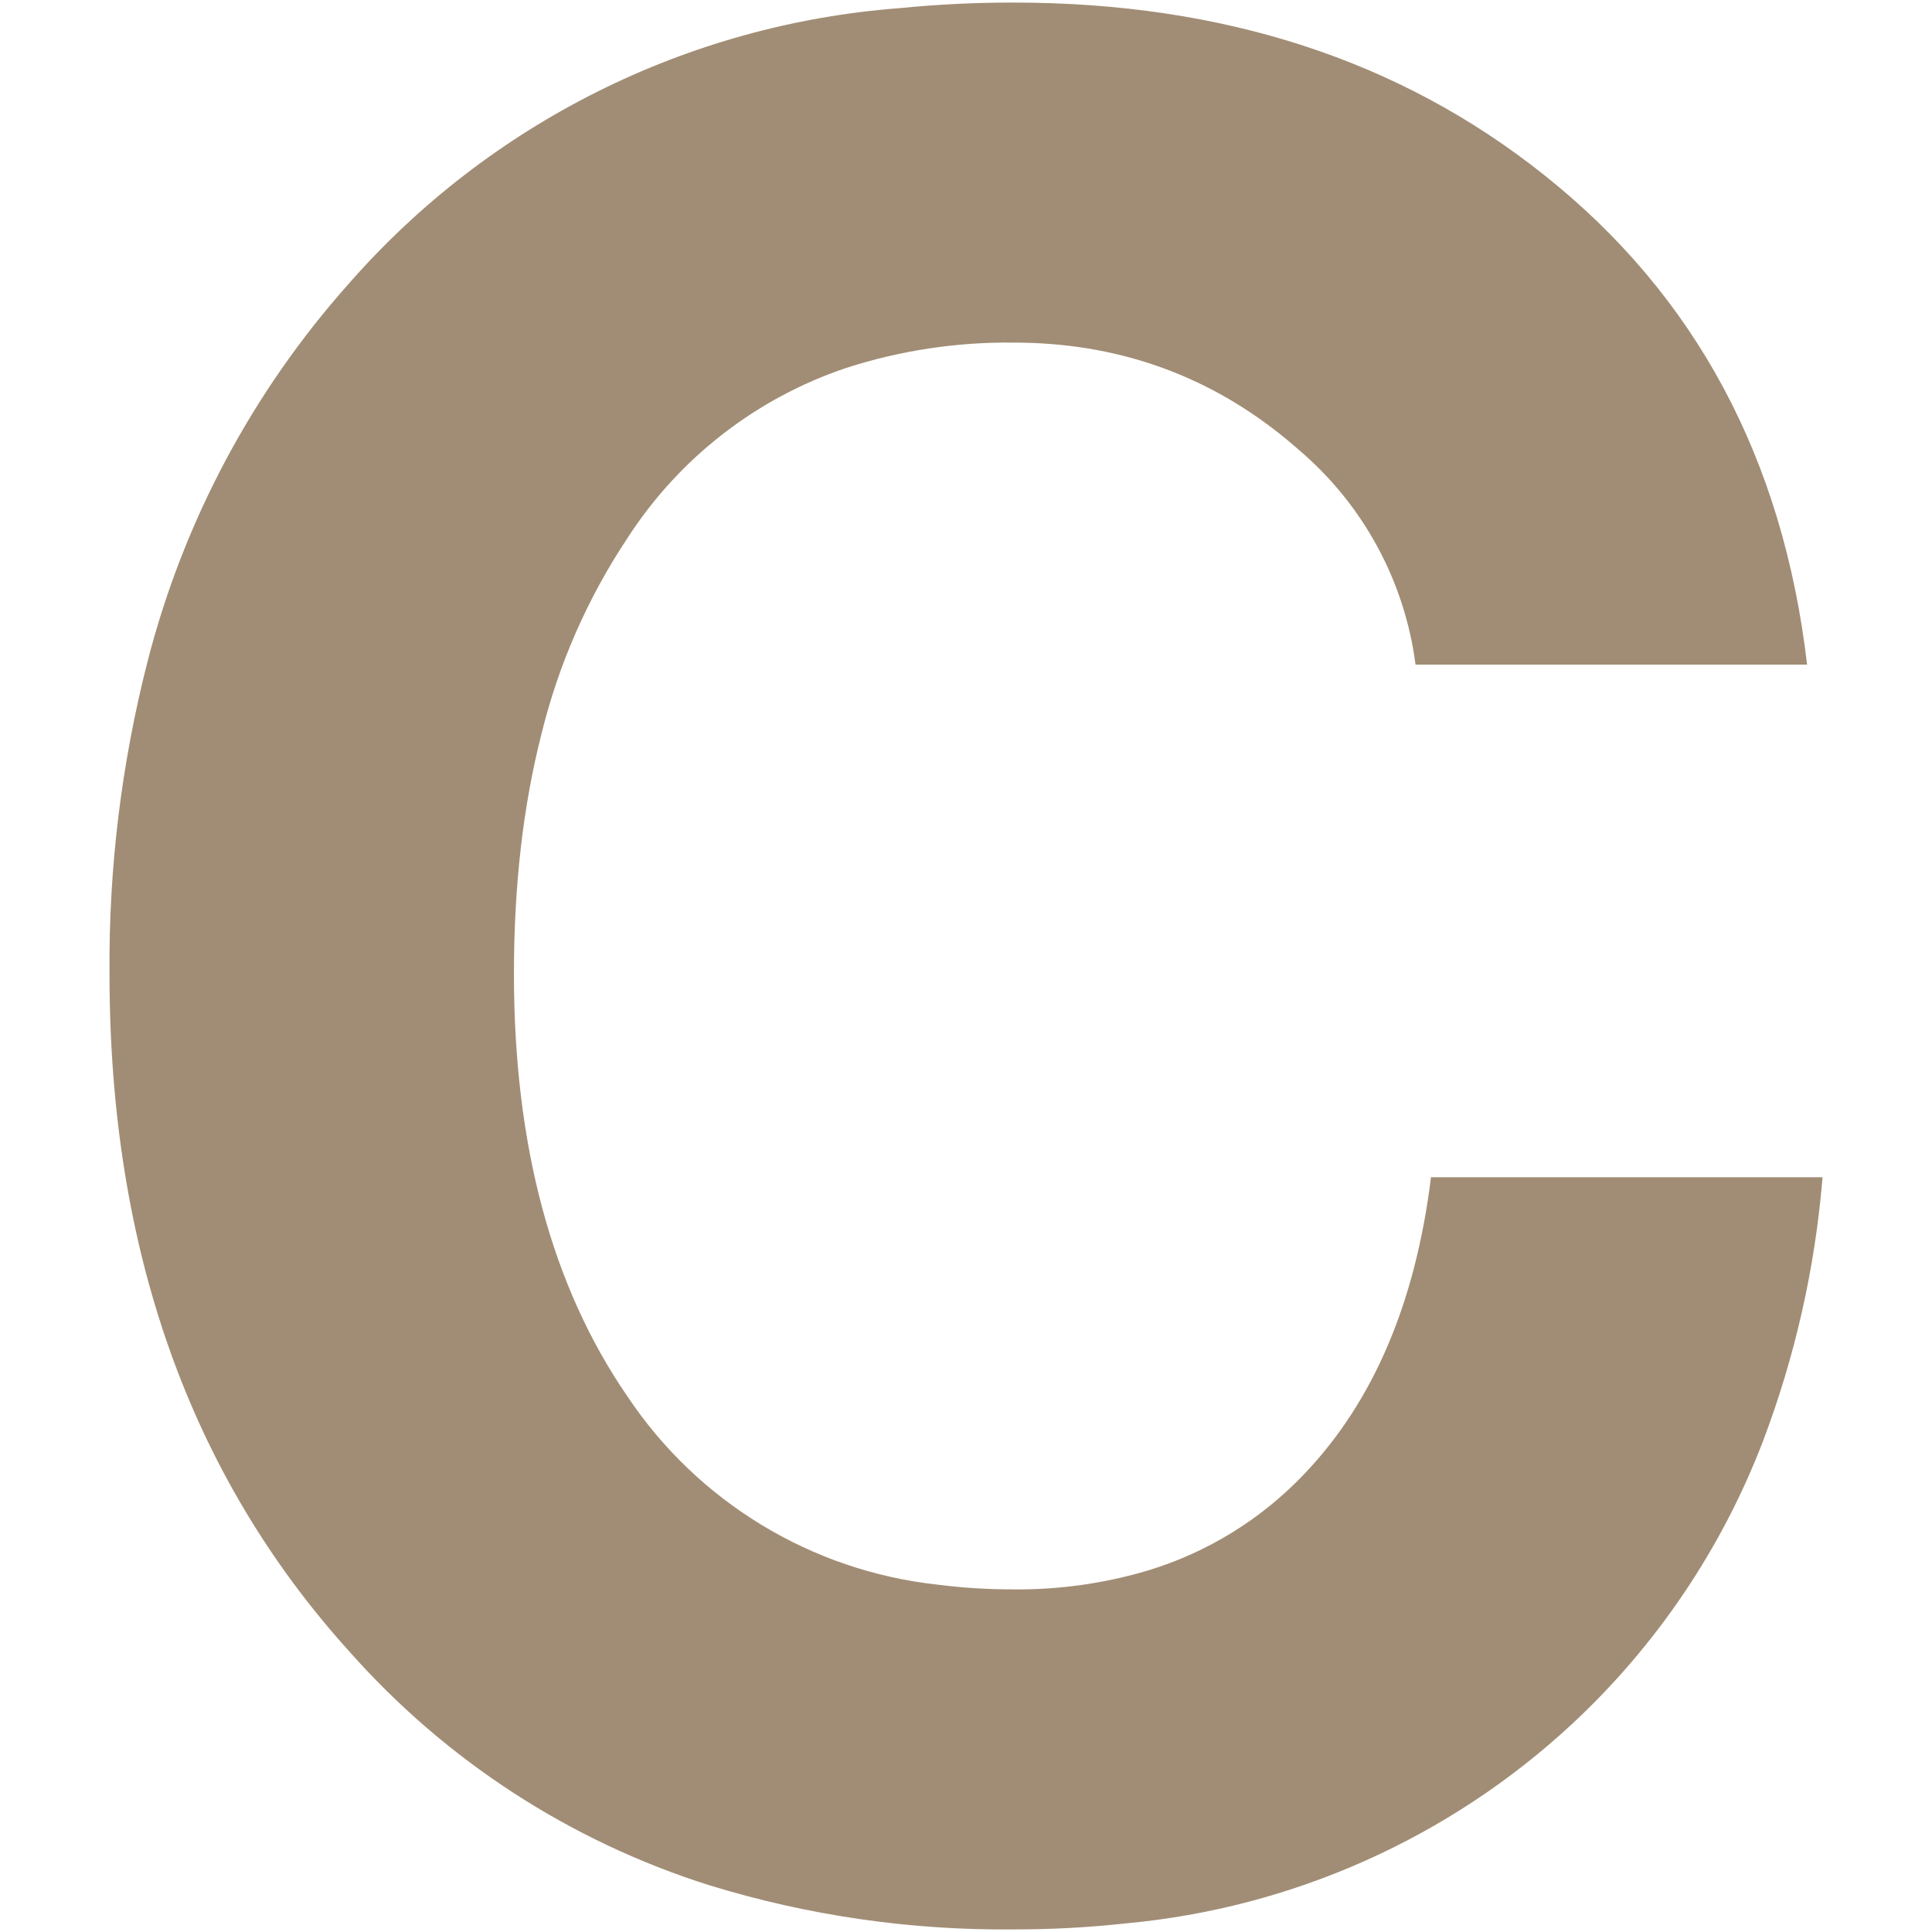
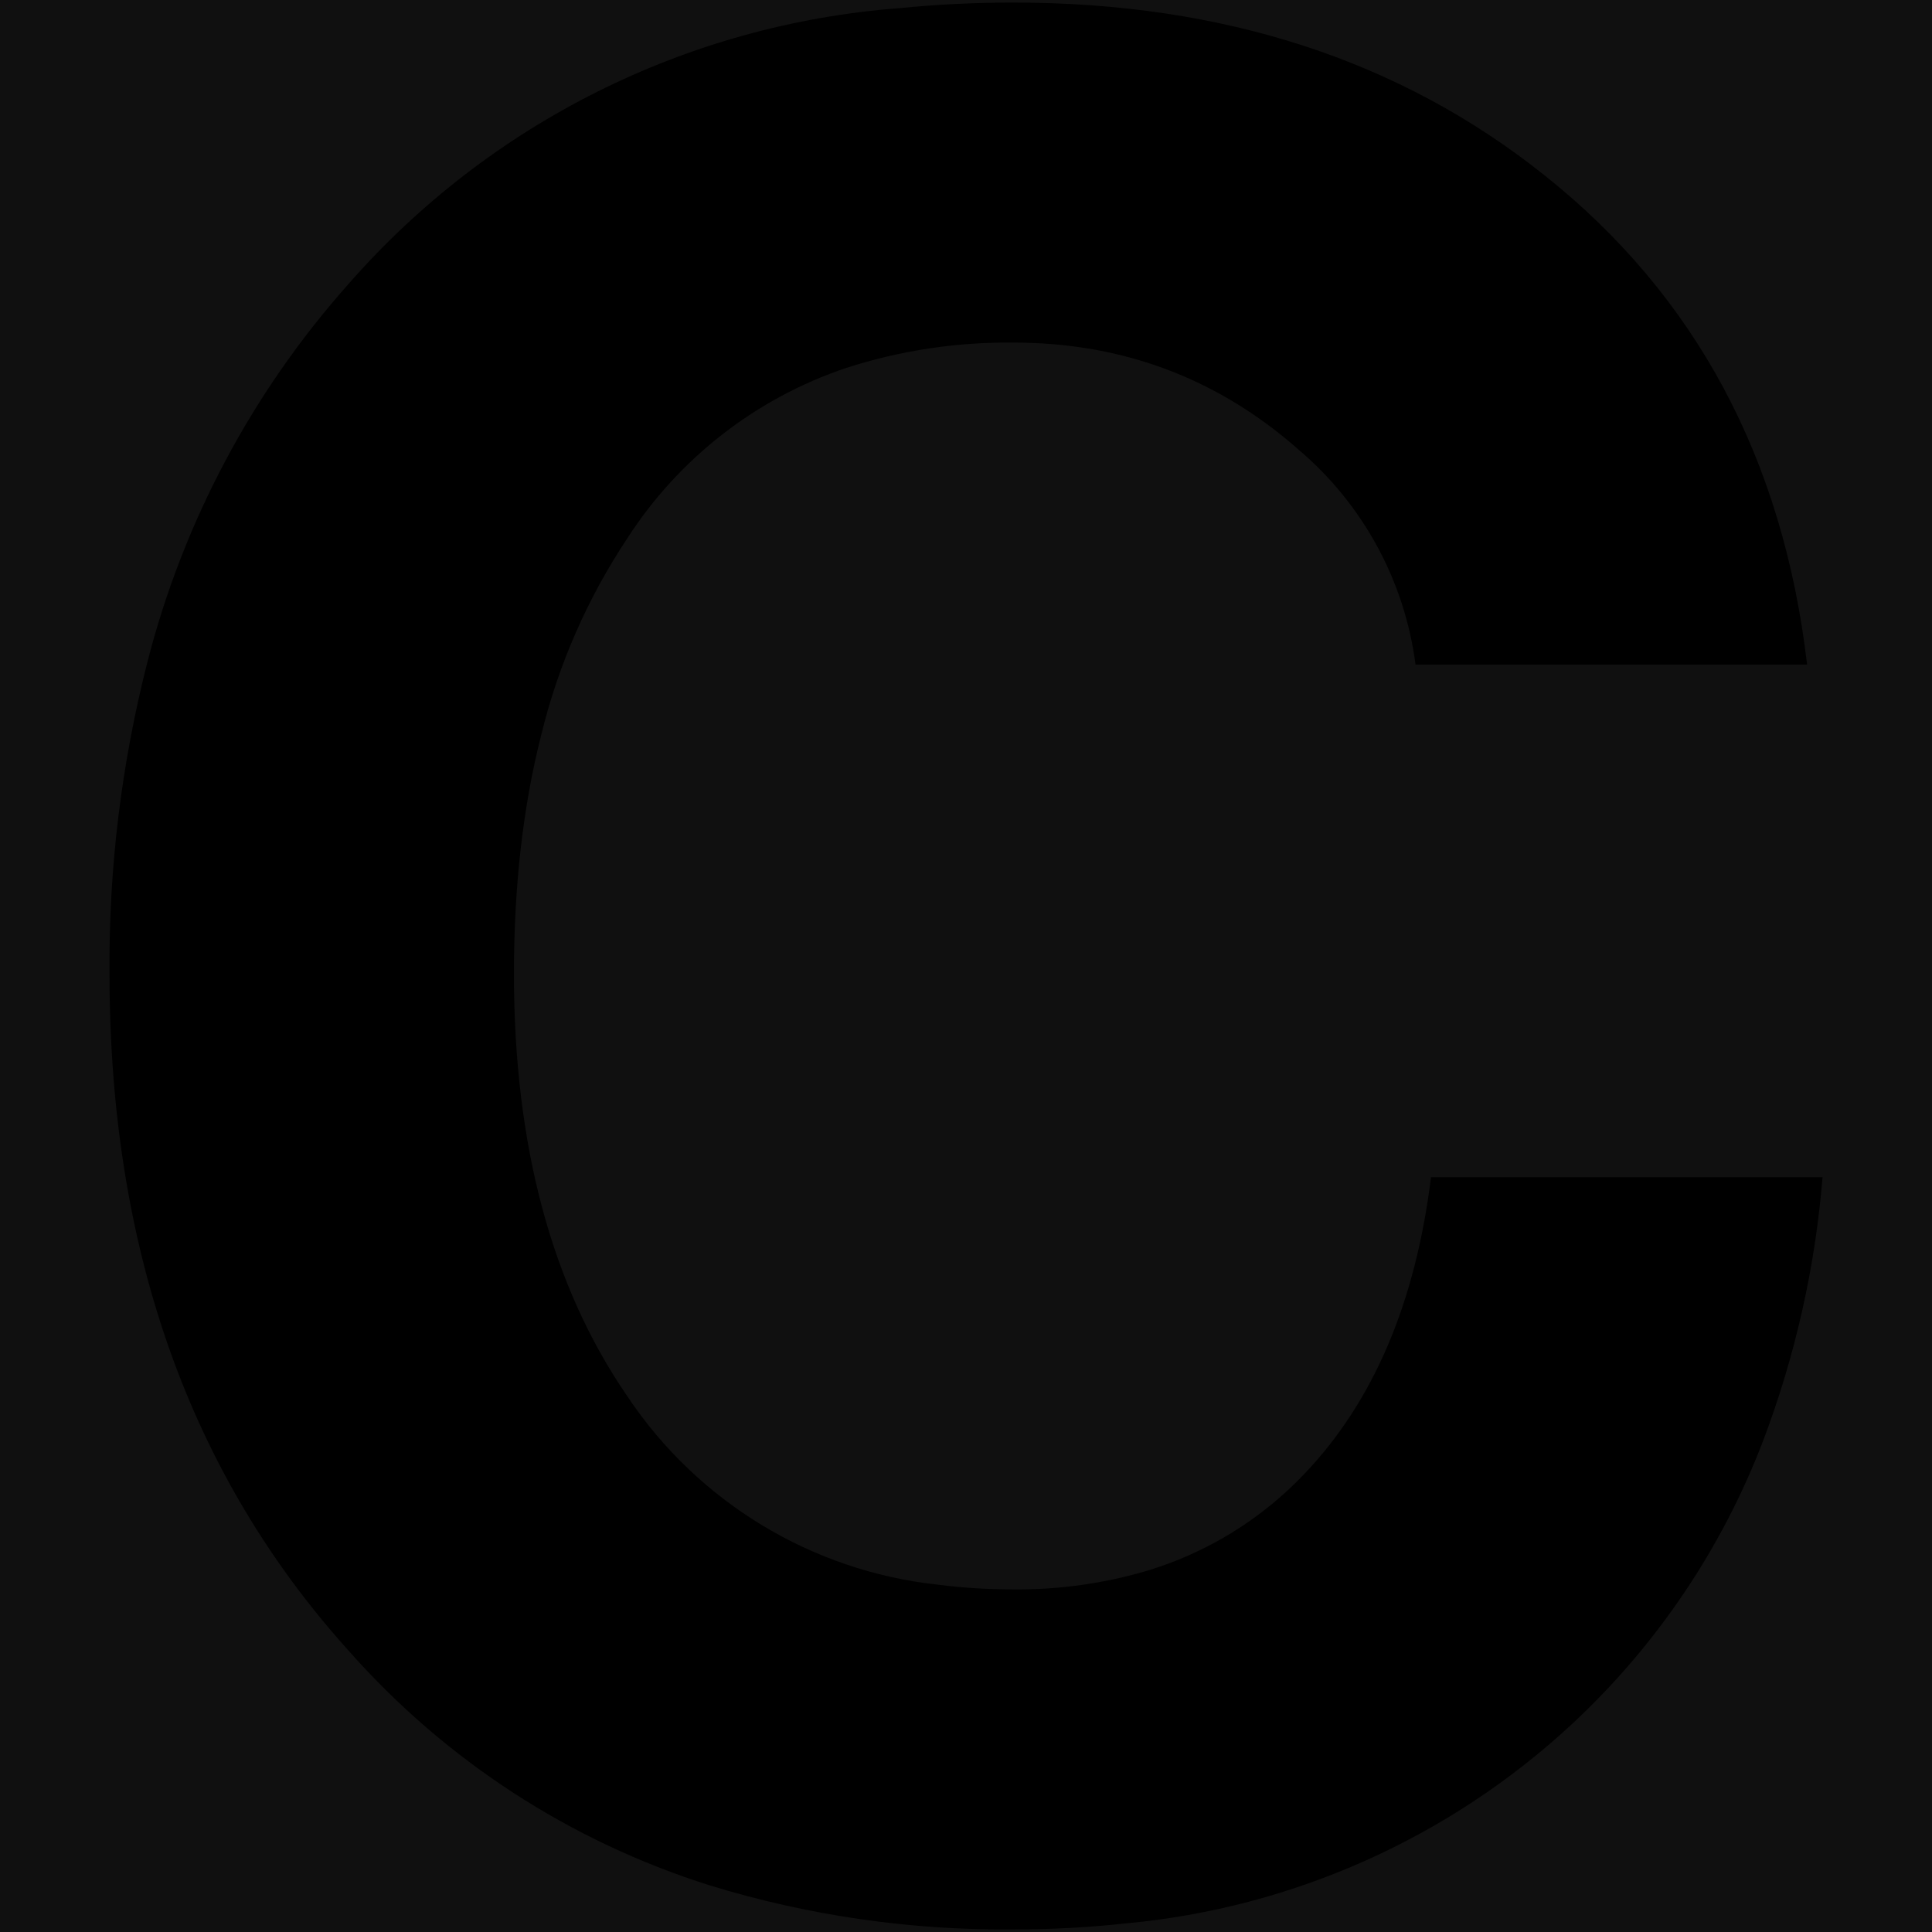
<svg xmlns="http://www.w3.org/2000/svg" viewBox="0 0 75 75">
+   <rect width="100%" height="100%" fill="#101010" />
  <g transform="translate(4.249, 0.0985)">
-     <path fill="#a18d75" d="M 65.902 25.701 L 50.702 25.701 A 13.163 13.163 0 0 0 46.182 17.374 A 17.277 17.277 0 0 0 45.502 16.801 Q 41.002 13.201 35.102 13.201 A 20.405 20.405 0 0 0 28.606 14.183 A 16.27 16.27 0 0 0 20.102 20.801 A 24.067 24.067 0 0 0 16.767 28.409 Q 15.702 32.583 15.702 37.701 Q 15.702 47.701 20.102 54.101 A 16.647 16.647 0 0 0 32.151 61.418 A 23.045 23.045 0 0 0 35.102 61.601 A 17.678 17.678 0 0 0 40.297 60.873 A 13.969 13.969 0 0 0 46.402 57.101 Q 50.402 52.901 51.302 45.601 L 66.502 45.601 A 37.469 37.469 0 0 1 64.189 55.849 A 29.322 29.322 0 0 1 56.752 66.851 A 29.425 29.425 0 0 1 39.47 74.566 A 39.614 39.614 0 0 1 35.102 74.801 A 38.859 38.859 0 0 1 23.288 73.087 A 31.207 31.207 0 0 1 9.302 64.001 Q 0.002 53.701 0.002 37.701 A 47.275 47.275 0 0 1 1.478 25.585 A 35.175 35.175 0 0 1 9.302 10.901 A 31.604 31.604 0 0 1 30.676 0.217 A 44.31 44.31 0 0 1 35.102 0.001 Q 47.302 0.001 55.702 6.701 Q 64.502 13.701 65.902 25.701 Z" />
+     <path d="M 65.902 25.701 L 50.702 25.701 A 13.163 13.163 0 0 0 46.182 17.374 A 17.277 17.277 0 0 0 45.502 16.801 Q 41.002 13.201 35.102 13.201 A 20.405 20.405 0 0 0 28.606 14.183 A 16.27 16.27 0 0 0 20.102 20.801 A 24.067 24.067 0 0 0 16.767 28.409 Q 15.702 32.583 15.702 37.701 Q 15.702 47.701 20.102 54.101 A 16.647 16.647 0 0 0 32.151 61.418 A 23.045 23.045 0 0 0 35.102 61.601 A 17.678 17.678 0 0 0 40.297 60.873 A 13.969 13.969 0 0 0 46.402 57.101 Q 50.402 52.901 51.302 45.601 L 66.502 45.601 A 37.469 37.469 0 0 1 64.189 55.849 A 29.322 29.322 0 0 1 56.752 66.851 A 29.425 29.425 0 0 1 39.47 74.566 A 39.614 39.614 0 0 1 35.102 74.801 A 38.859 38.859 0 0 1 23.288 73.087 A 31.207 31.207 0 0 1 9.302 64.001 Q 0.002 53.701 0.002 37.701 A 47.275 47.275 0 0 1 1.478 25.585 A 35.175 35.175 0 0 1 9.302 10.901 A 31.604 31.604 0 0 1 30.676 0.217 A 44.31 44.31 0 0 1 35.102 0.001 Q 47.302 0.001 55.702 6.701 Q 64.502 13.701 65.902 25.701 Z" />
  </g>
</svg>
